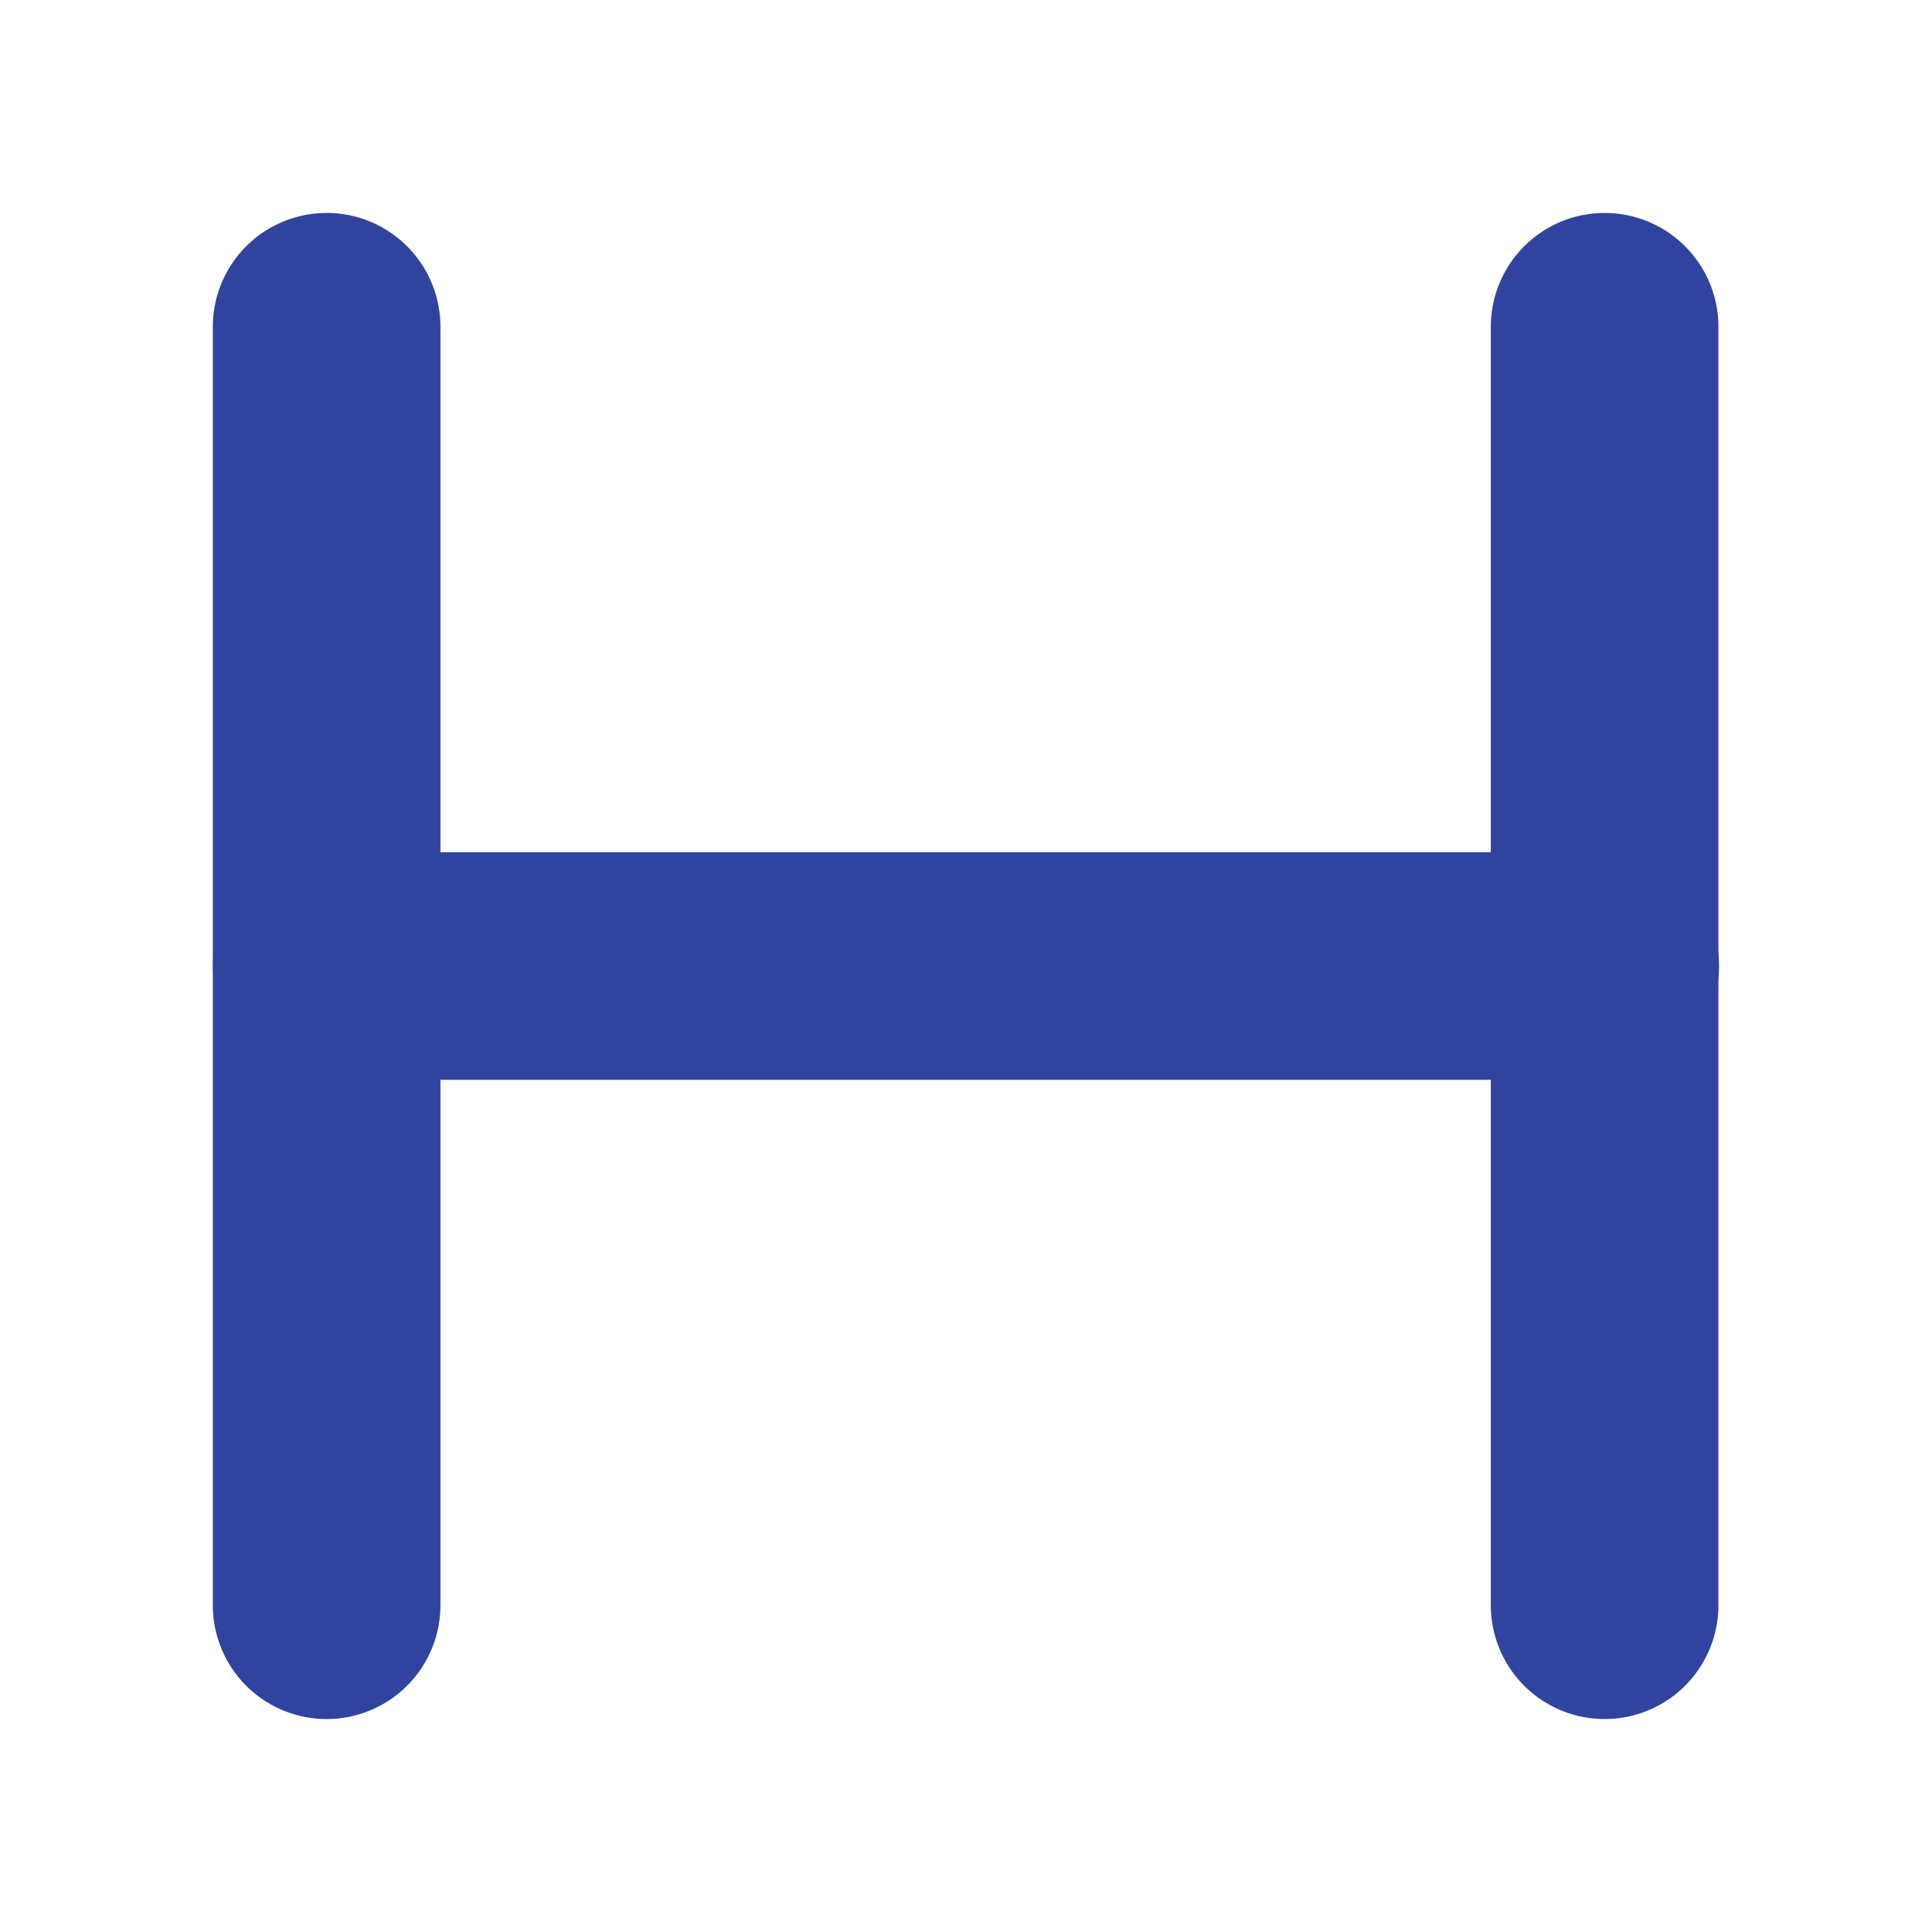
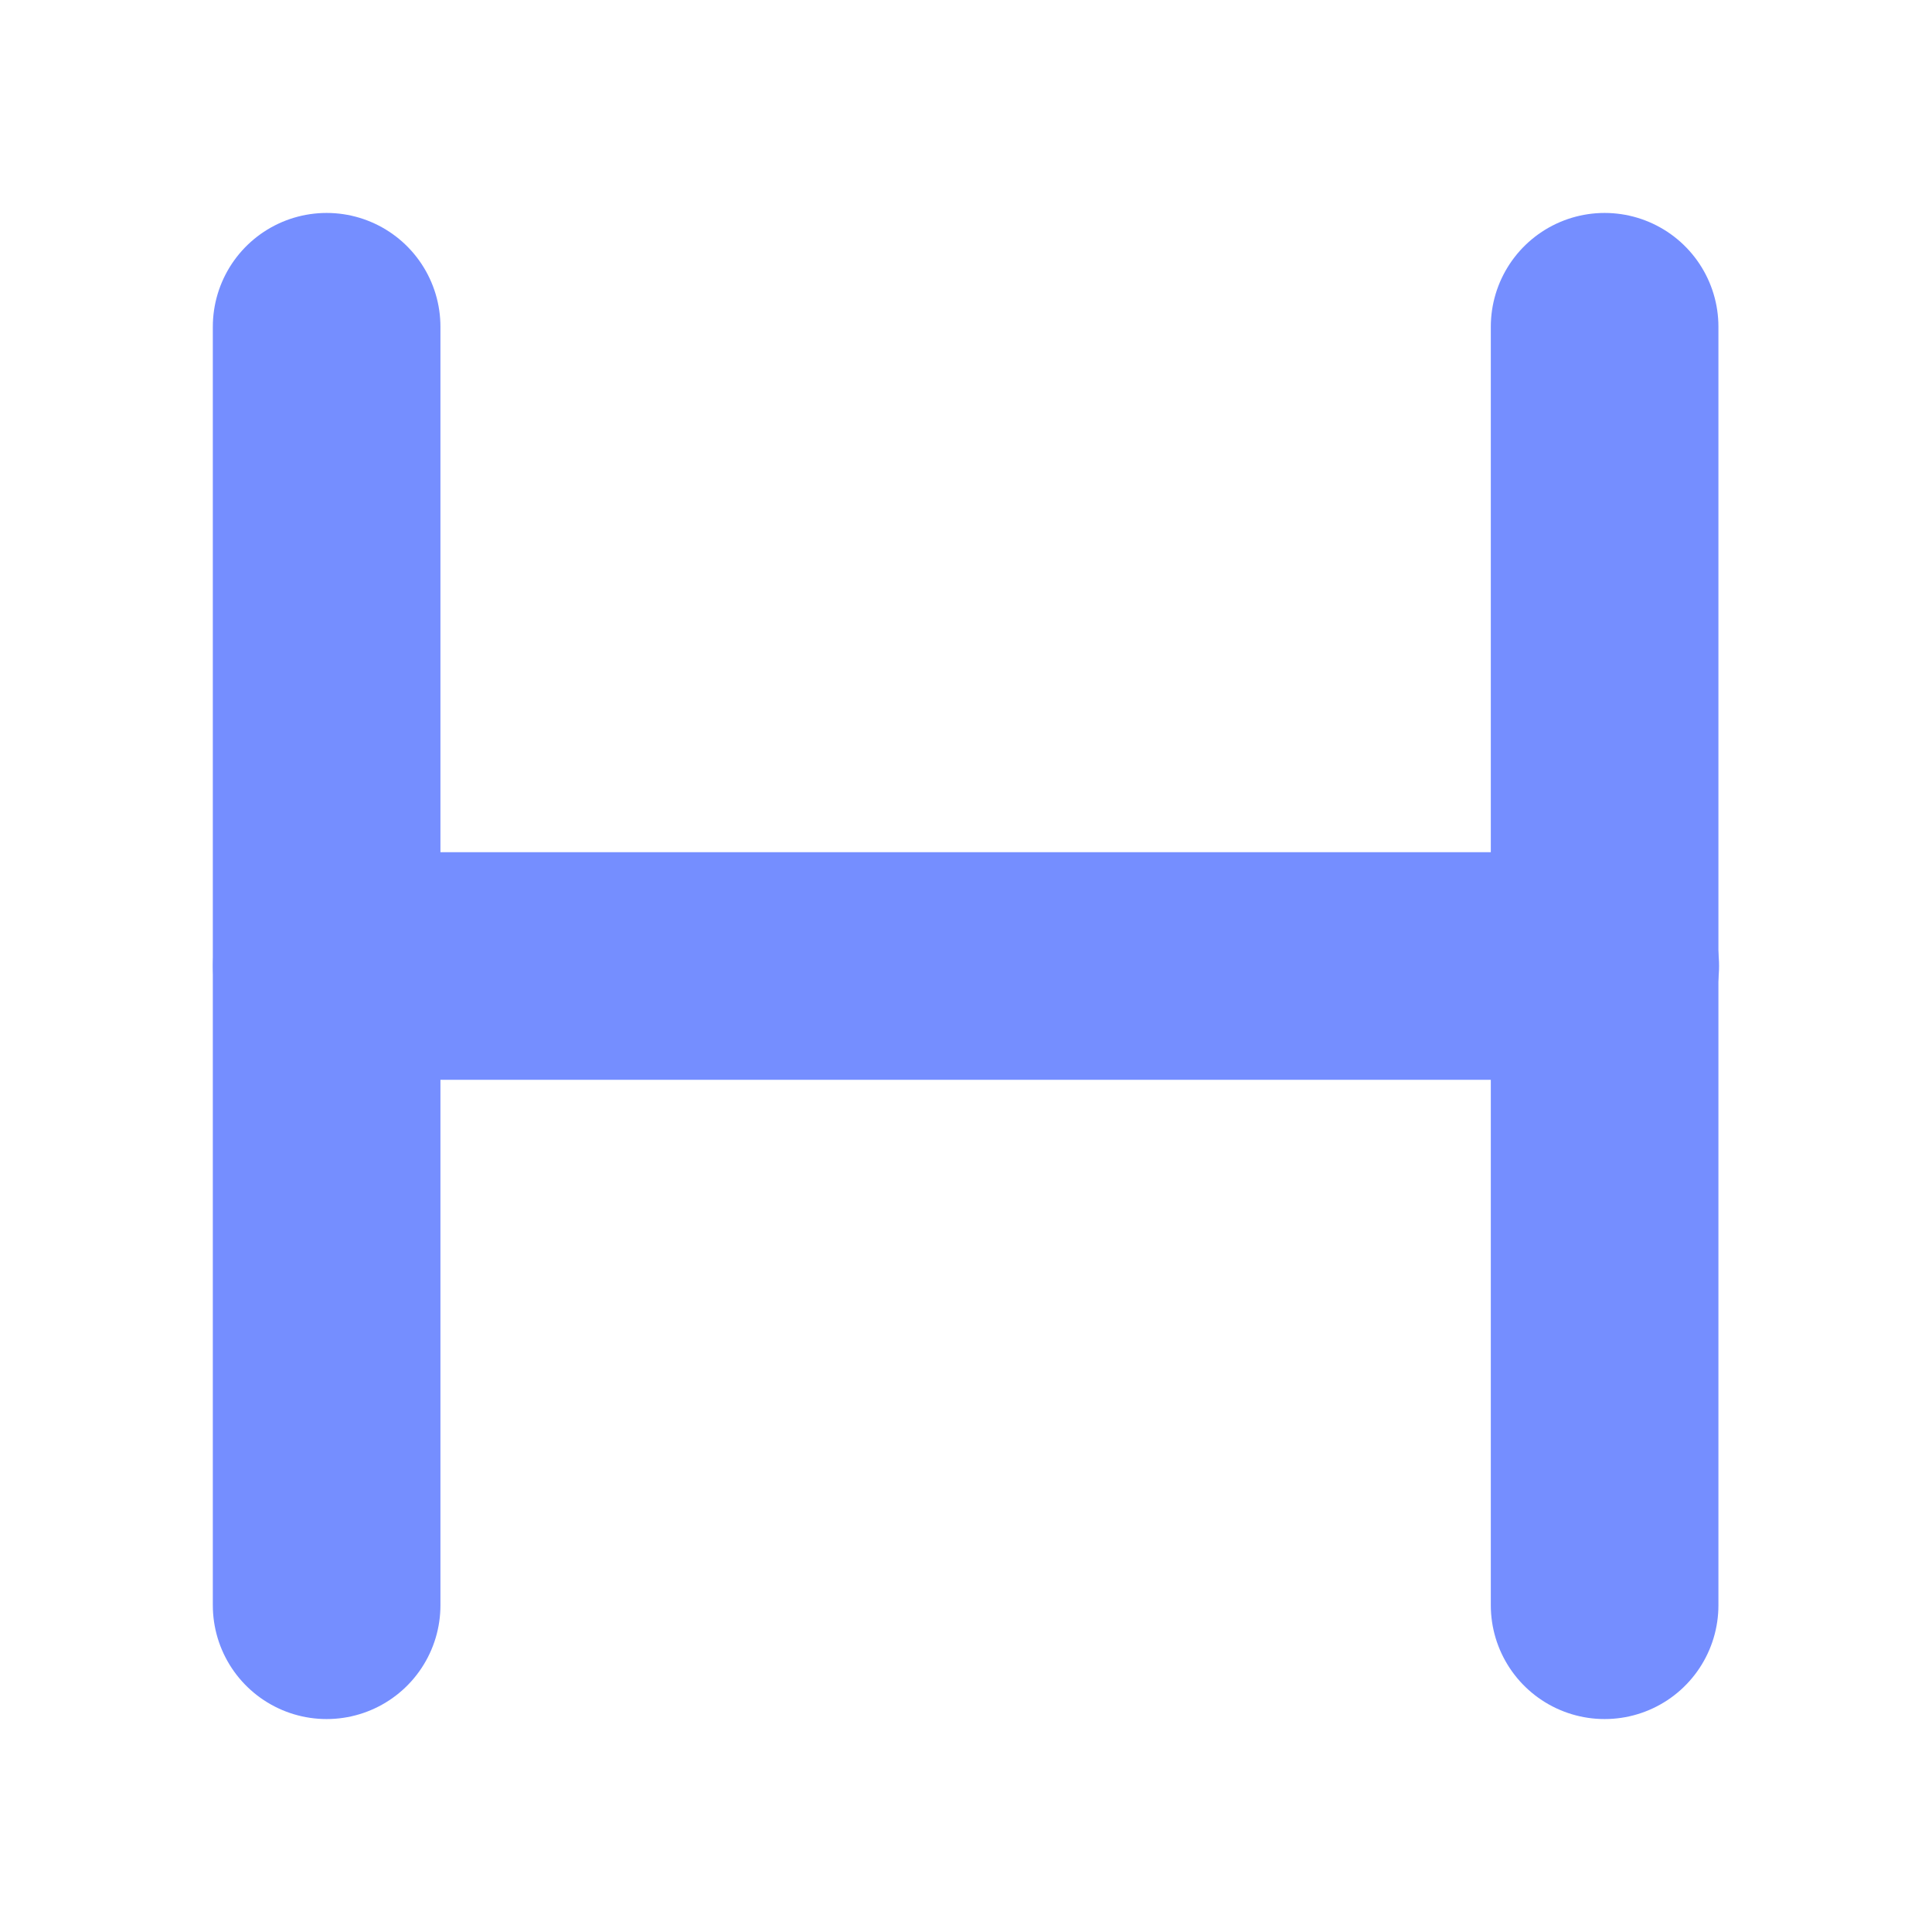
<svg xmlns="http://www.w3.org/2000/svg" width="64" height="64" id="svg4152" version="1.1" viewBox="0 0 64 64">
  <defs id="defs4154" />
  <g id="layer1">
-     <path style="fill:#30449f;fill-opacity:1;fill-rule:evenodd;stroke:#30449f;stroke-width:7.54;stroke-linecap:round;stroke-linejoin:miter;stroke-miterlimit:4;stroke-dasharray:none;stroke-opacity:1" d="M 10.824,32 H 53.176" id="path4717" />
-     <path style="fill:#30449f;fill-opacity:1;fill-rule:evenodd;stroke:#30449f;stroke-width:7.54;stroke-linecap:round;stroke-linejoin:miter;stroke-miterlimit:4;stroke-dasharray:none;stroke-opacity:1" d="M 53.155,10.824 V 53.176" id="path4719-3" />
-     <path style="fill:#30449f;fill-opacity:1;fill-rule:evenodd;stroke:#30449f;stroke-width:7.54;stroke-linecap:round;stroke-linejoin:miter;stroke-miterlimit:4;stroke-dasharray:none;stroke-opacity:1" d="M 10.82,10.824 V 53.176" id="path4719-6" />
+     <path style="fill:#758eff;fill-opacity:1;fill-rule:evenodd;stroke:#758eff;stroke-width:7.54;stroke-linecap:round;stroke-linejoin:miter;stroke-miterlimit:4;stroke-dasharray:none;stroke-opacity:1" d="M 10.824,32 H 53.176" id="path4717" />
+     <path style="fill:#758eff;fill-opacity:1;fill-rule:evenodd;stroke:#758eff;stroke-width:7.54;stroke-linecap:round;stroke-linejoin:miter;stroke-miterlimit:4;stroke-dasharray:none;stroke-opacity:1" d="M 53.155,10.824 V 53.176" id="path4719-3" />
+     <path style="fill:#758eff;fill-opacity:1;fill-rule:evenodd;stroke:#758eff;stroke-width:7.54;stroke-linecap:round;stroke-linejoin:miter;stroke-miterlimit:4;stroke-dasharray:none;stroke-opacity:1" d="M 10.82,10.824 V 53.176" id="path4719-6" />
  </g>
</svg>
